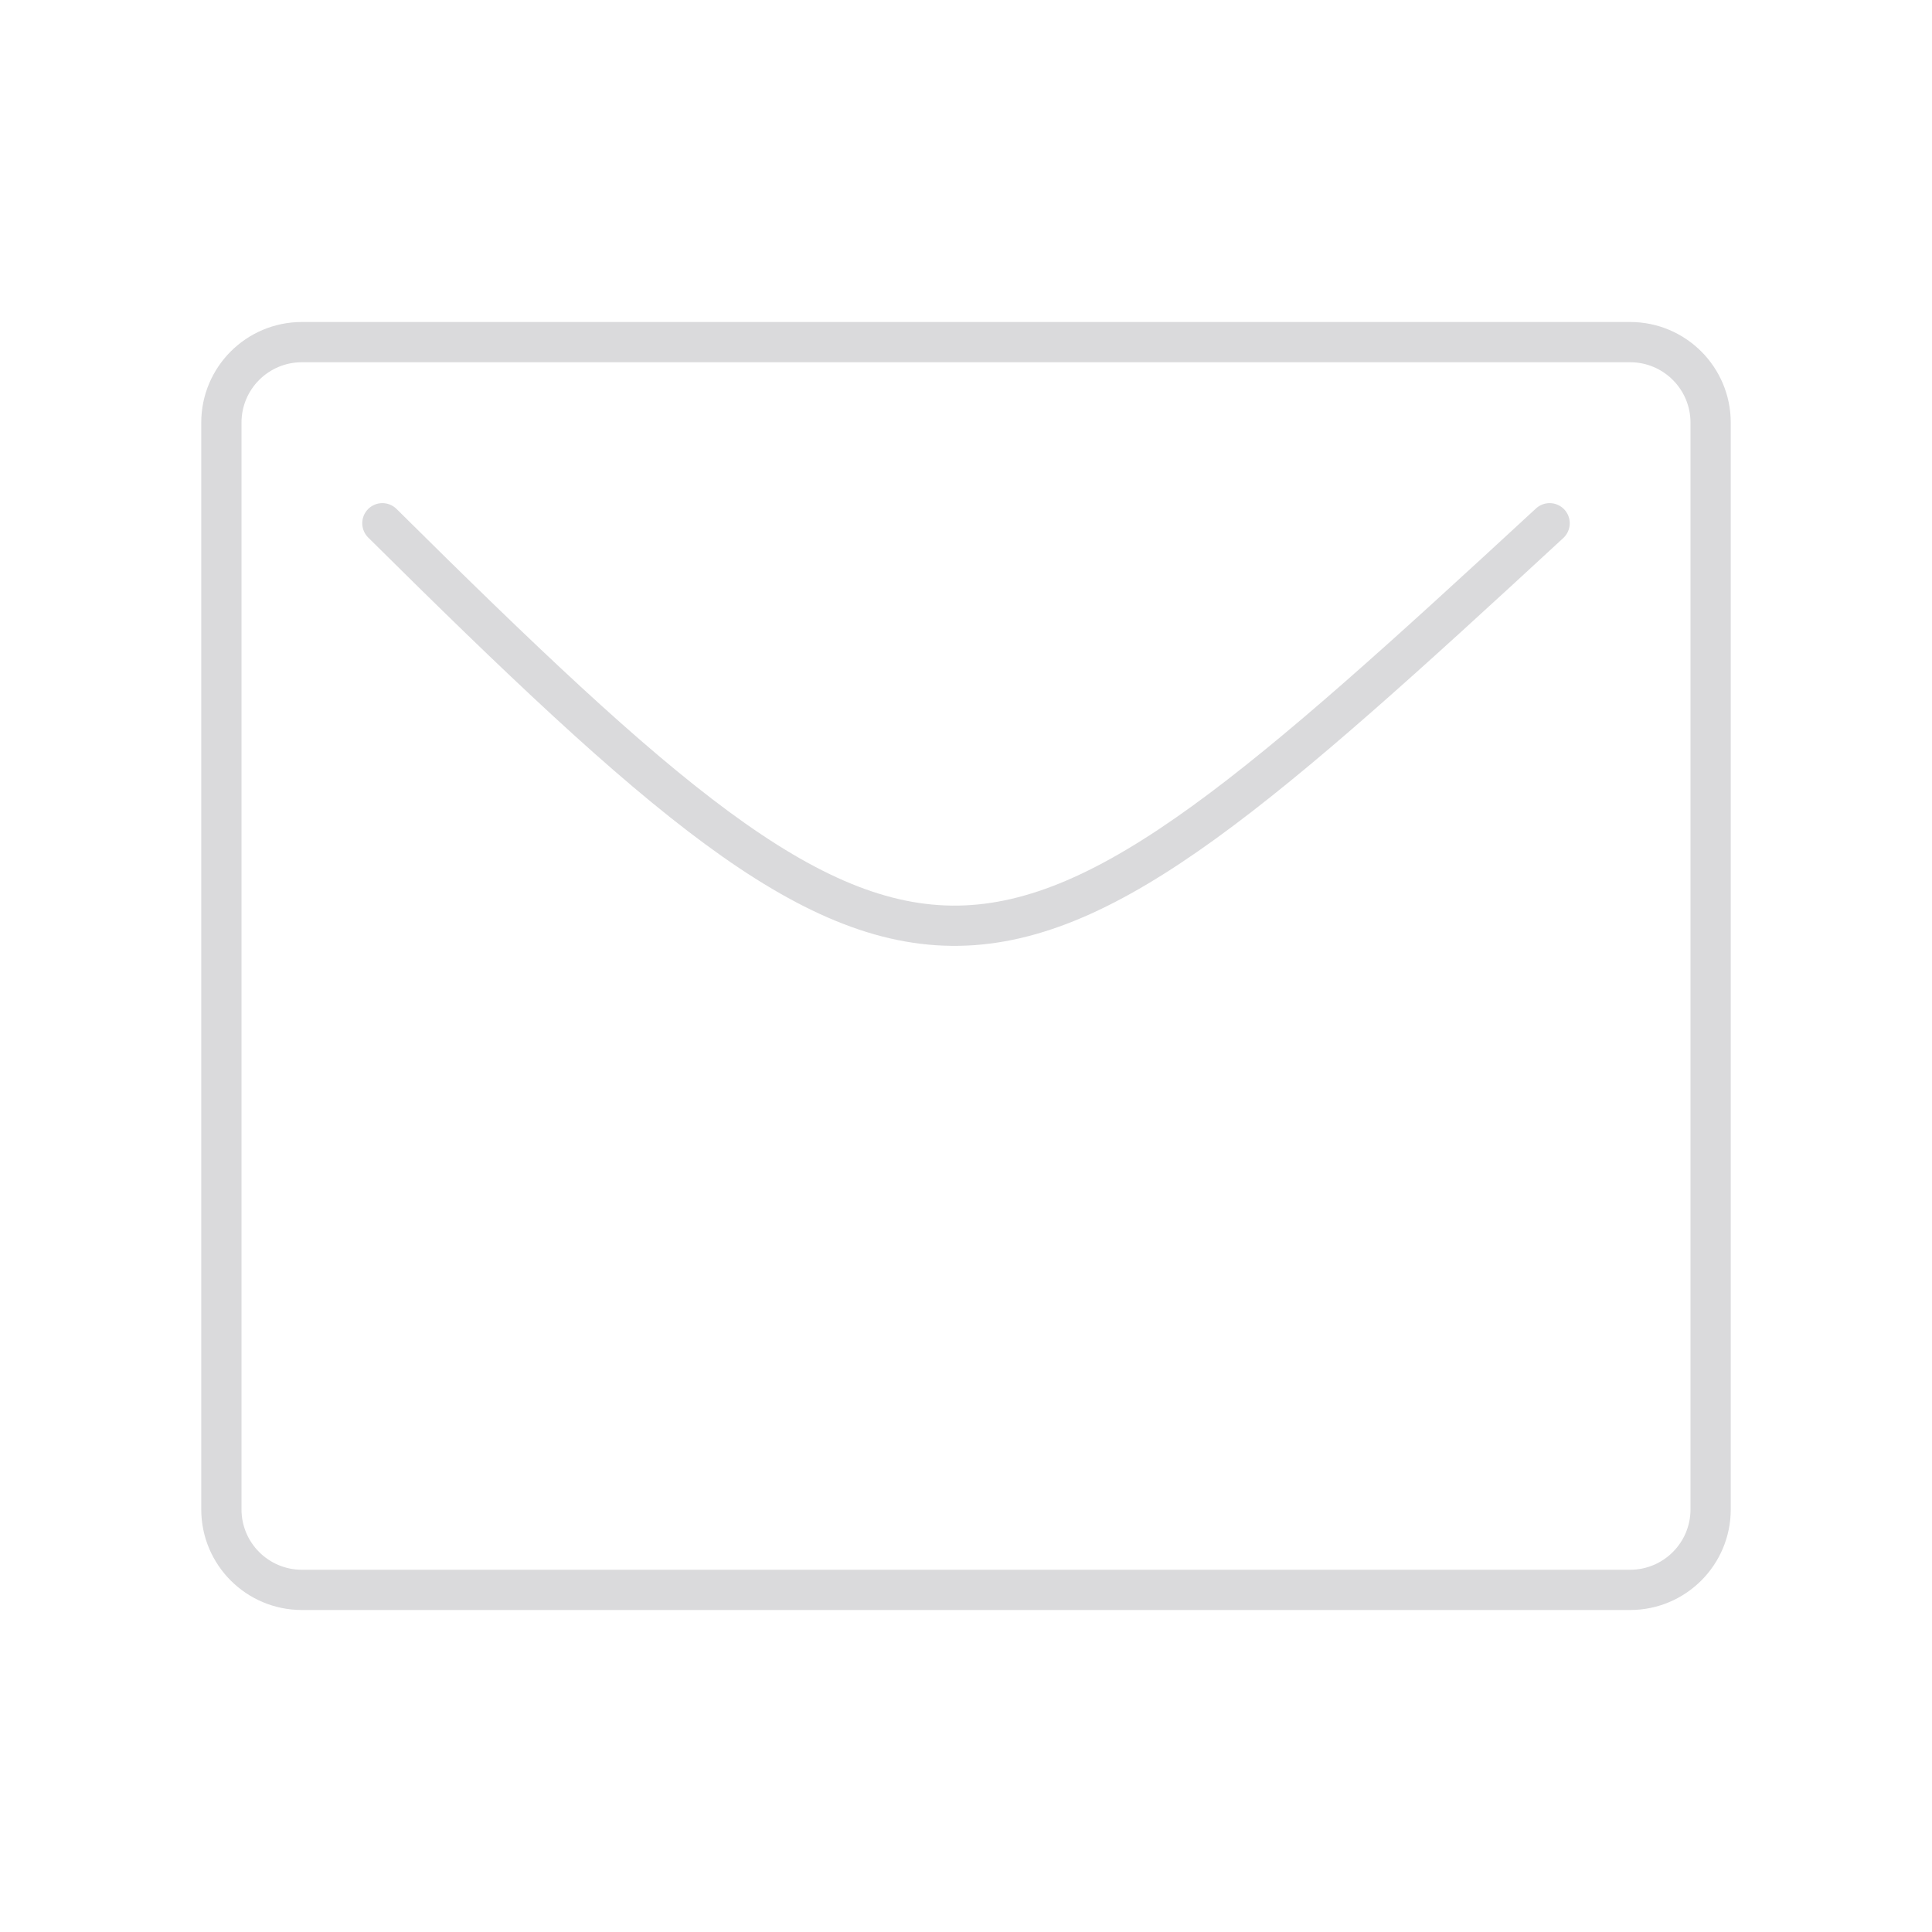
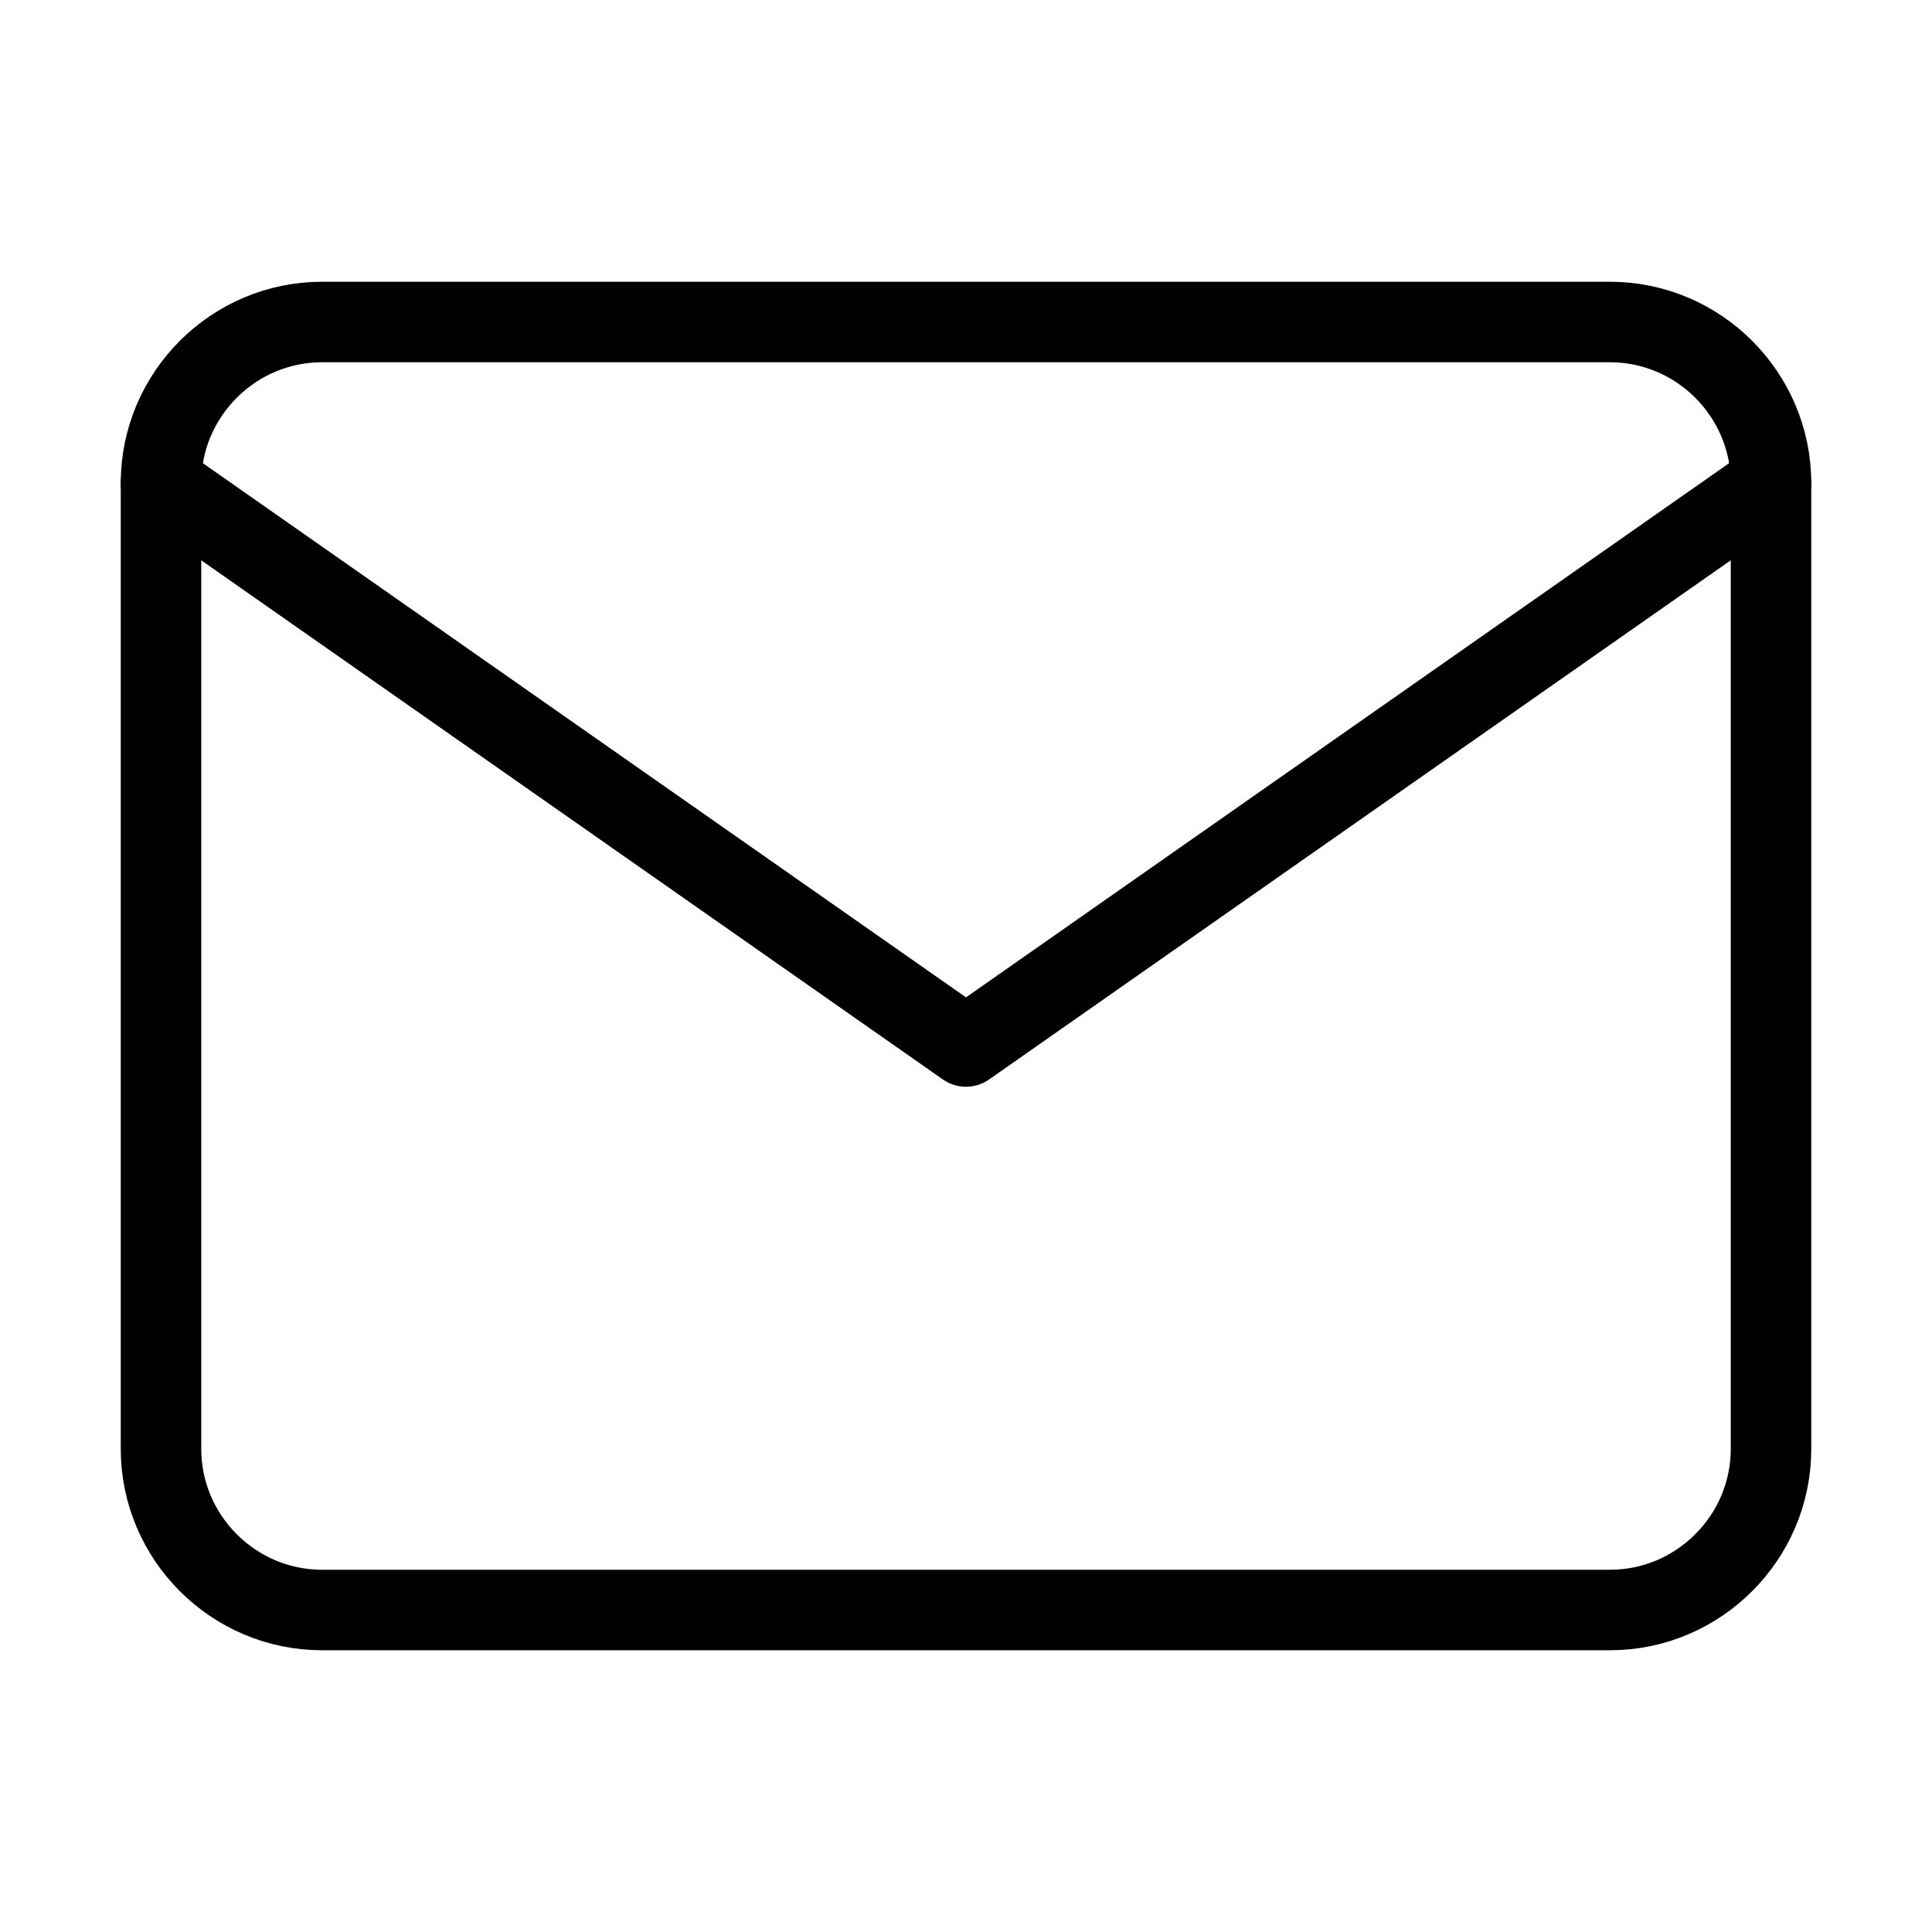
- <svg xmlns="http://www.w3.org/2000/svg" width="64px" height="64px" viewBox="0 0 48 48" fill="#dadadc" stroke="#dadadc">
-   <g id="SVGRepo_bgCarrier" stroke-width="0" />
-   <g id="SVGRepo_tracerCarrier" stroke-linecap="round" stroke-linejoin="round" />
-   <g id="SVGRepo_iconCarrier">
-     <defs>
-       <style>.a{fill:none;stroke:#dadadc;stroke-linecap:round;stroke-linejoin:round;}</style>
-     </defs>
-     <path class="a" d="M9.5,13c13.687,13.574,14.825,13.09,29,0" />
-     <rect class="a" x="5.5" y="8.5" width="37" height="31" rx="2" />
-   </g>
+ <svg xmlns="http://www.w3.org/2000/svg" width="32" height="32" viewBox="0 0 24 24" fill="none" stroke="#000000" stroke-width="1" stroke-linecap="round" stroke-linejoin="round" class="feather feather-mail">
+   <path d="M4 4h16c1.1 0 2 .9 2 2v12c0 1.1-.9 2-2 2H4c-1.1 0-2-.9-2-2V6c0-1.1.9-2 2-2z" />
+   <polyline points="22,6 12,13 2,6" />
</svg>
